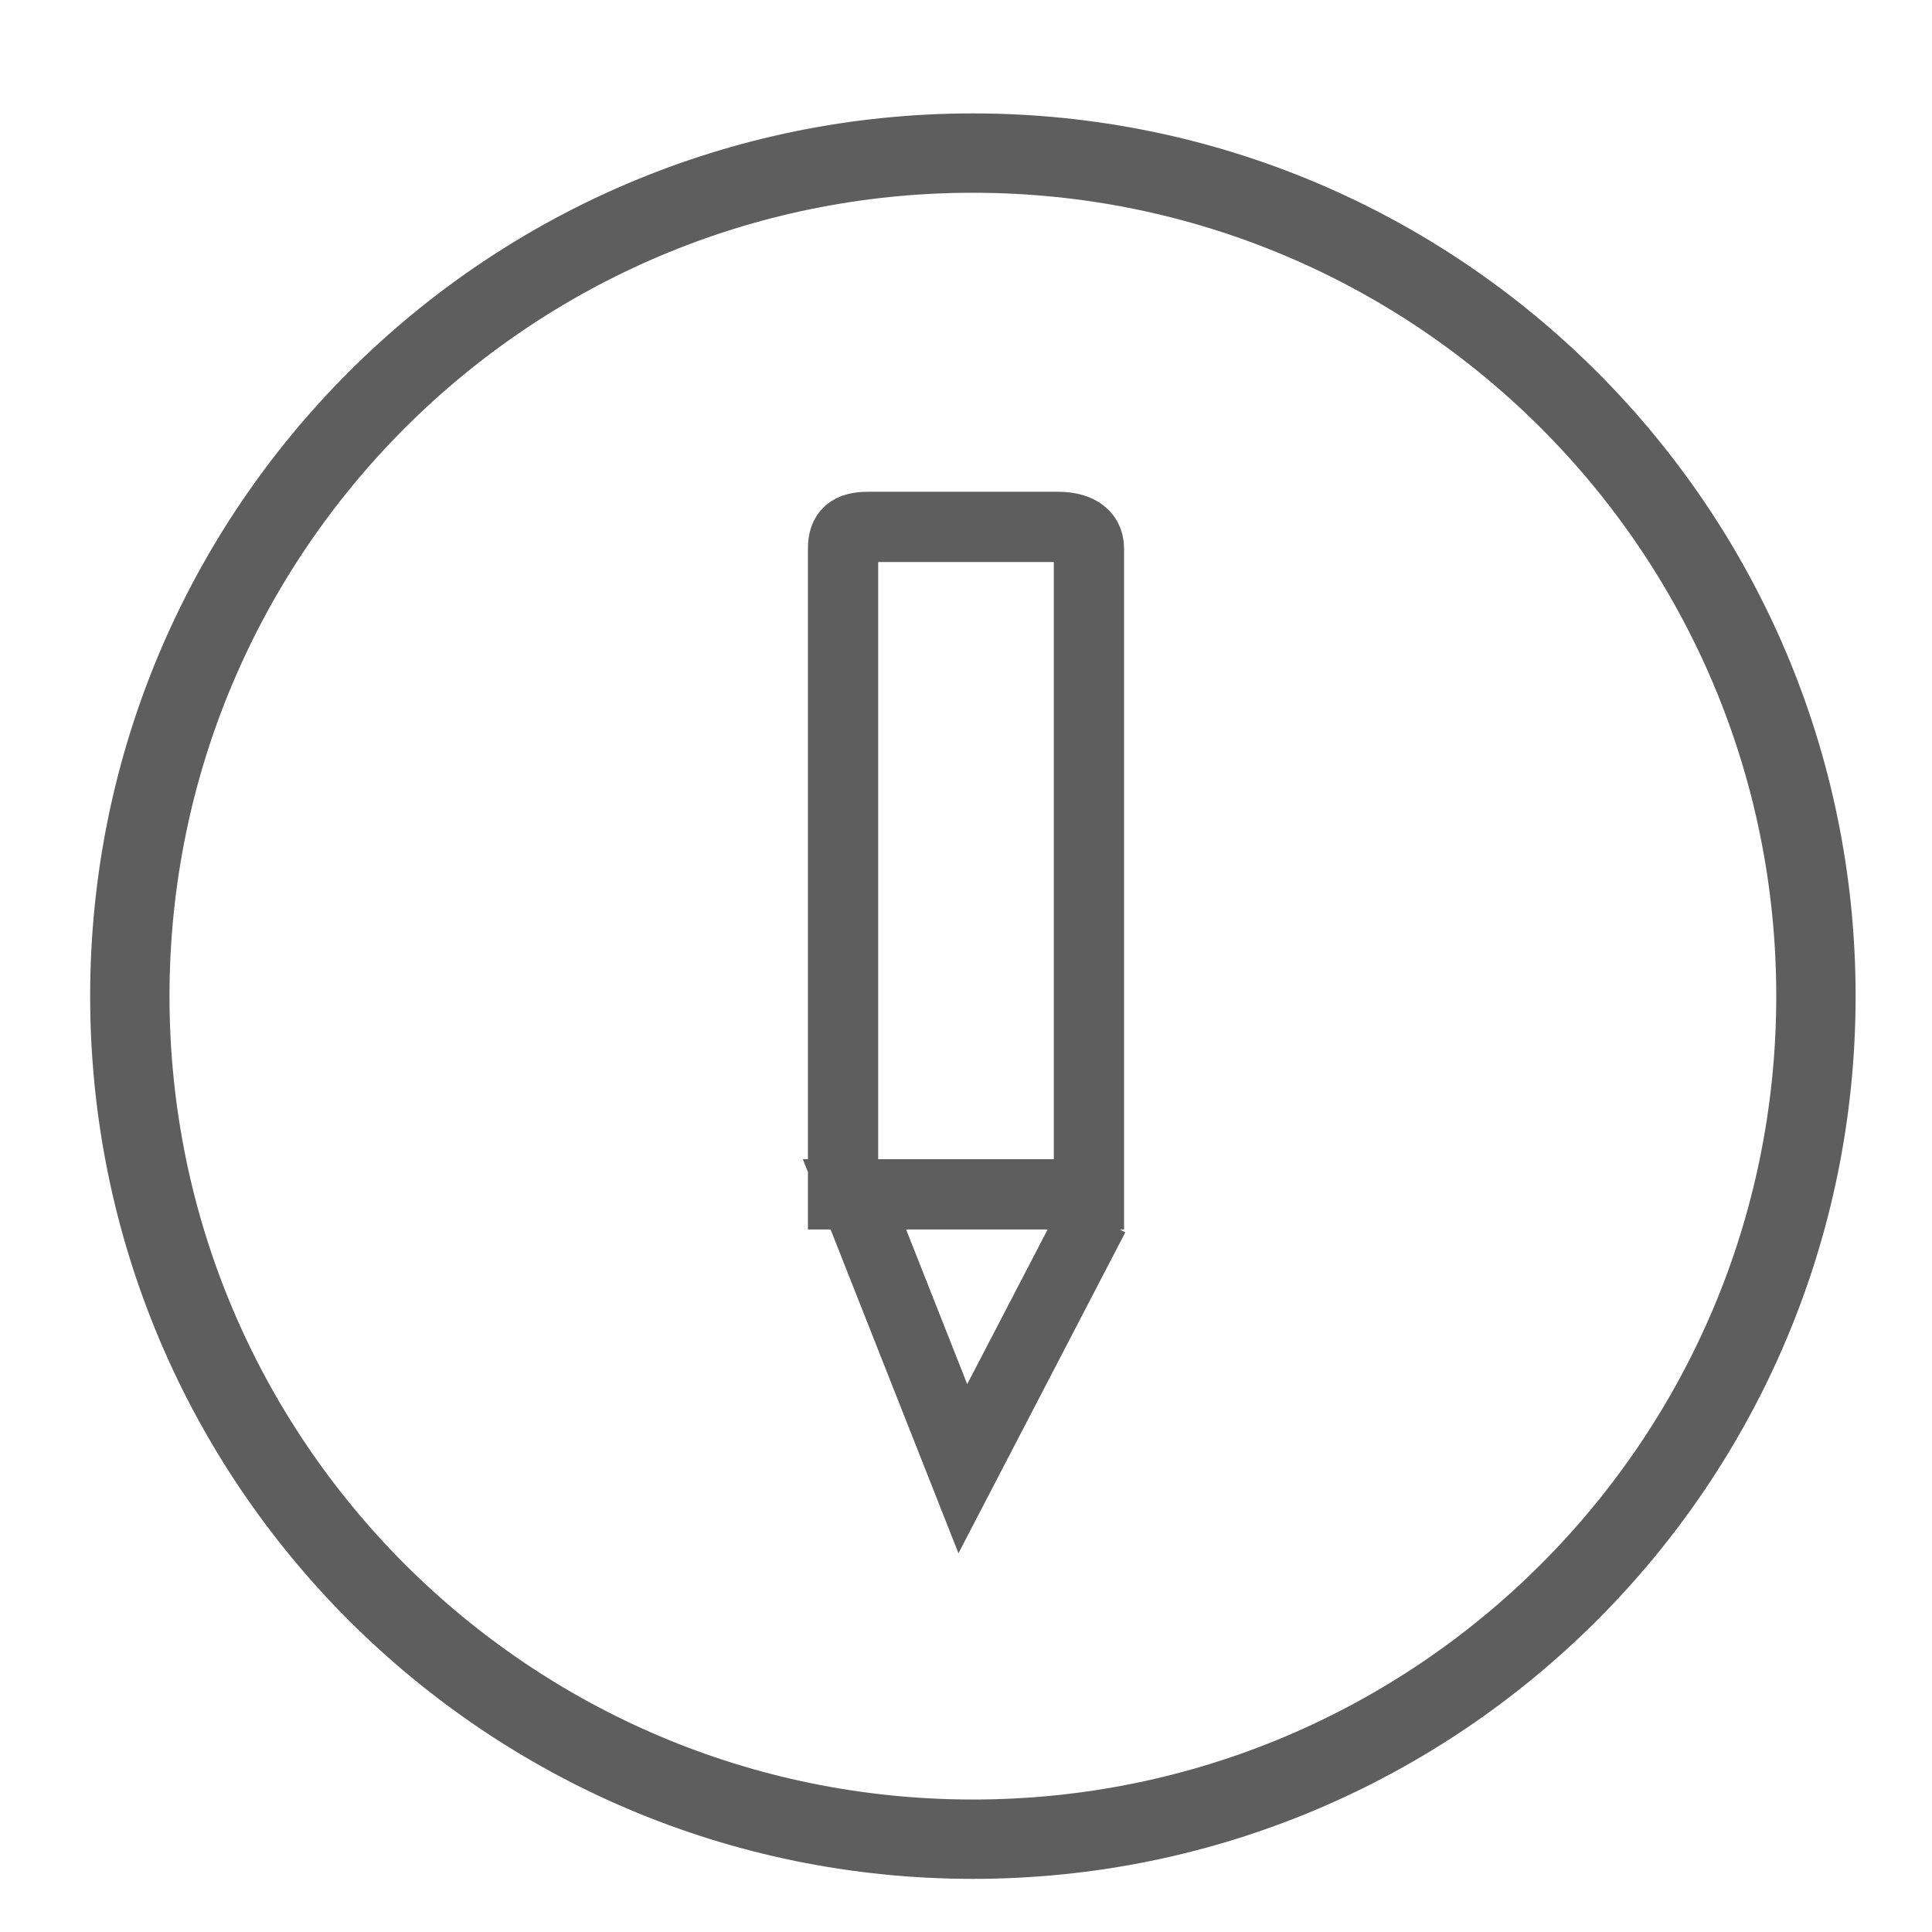
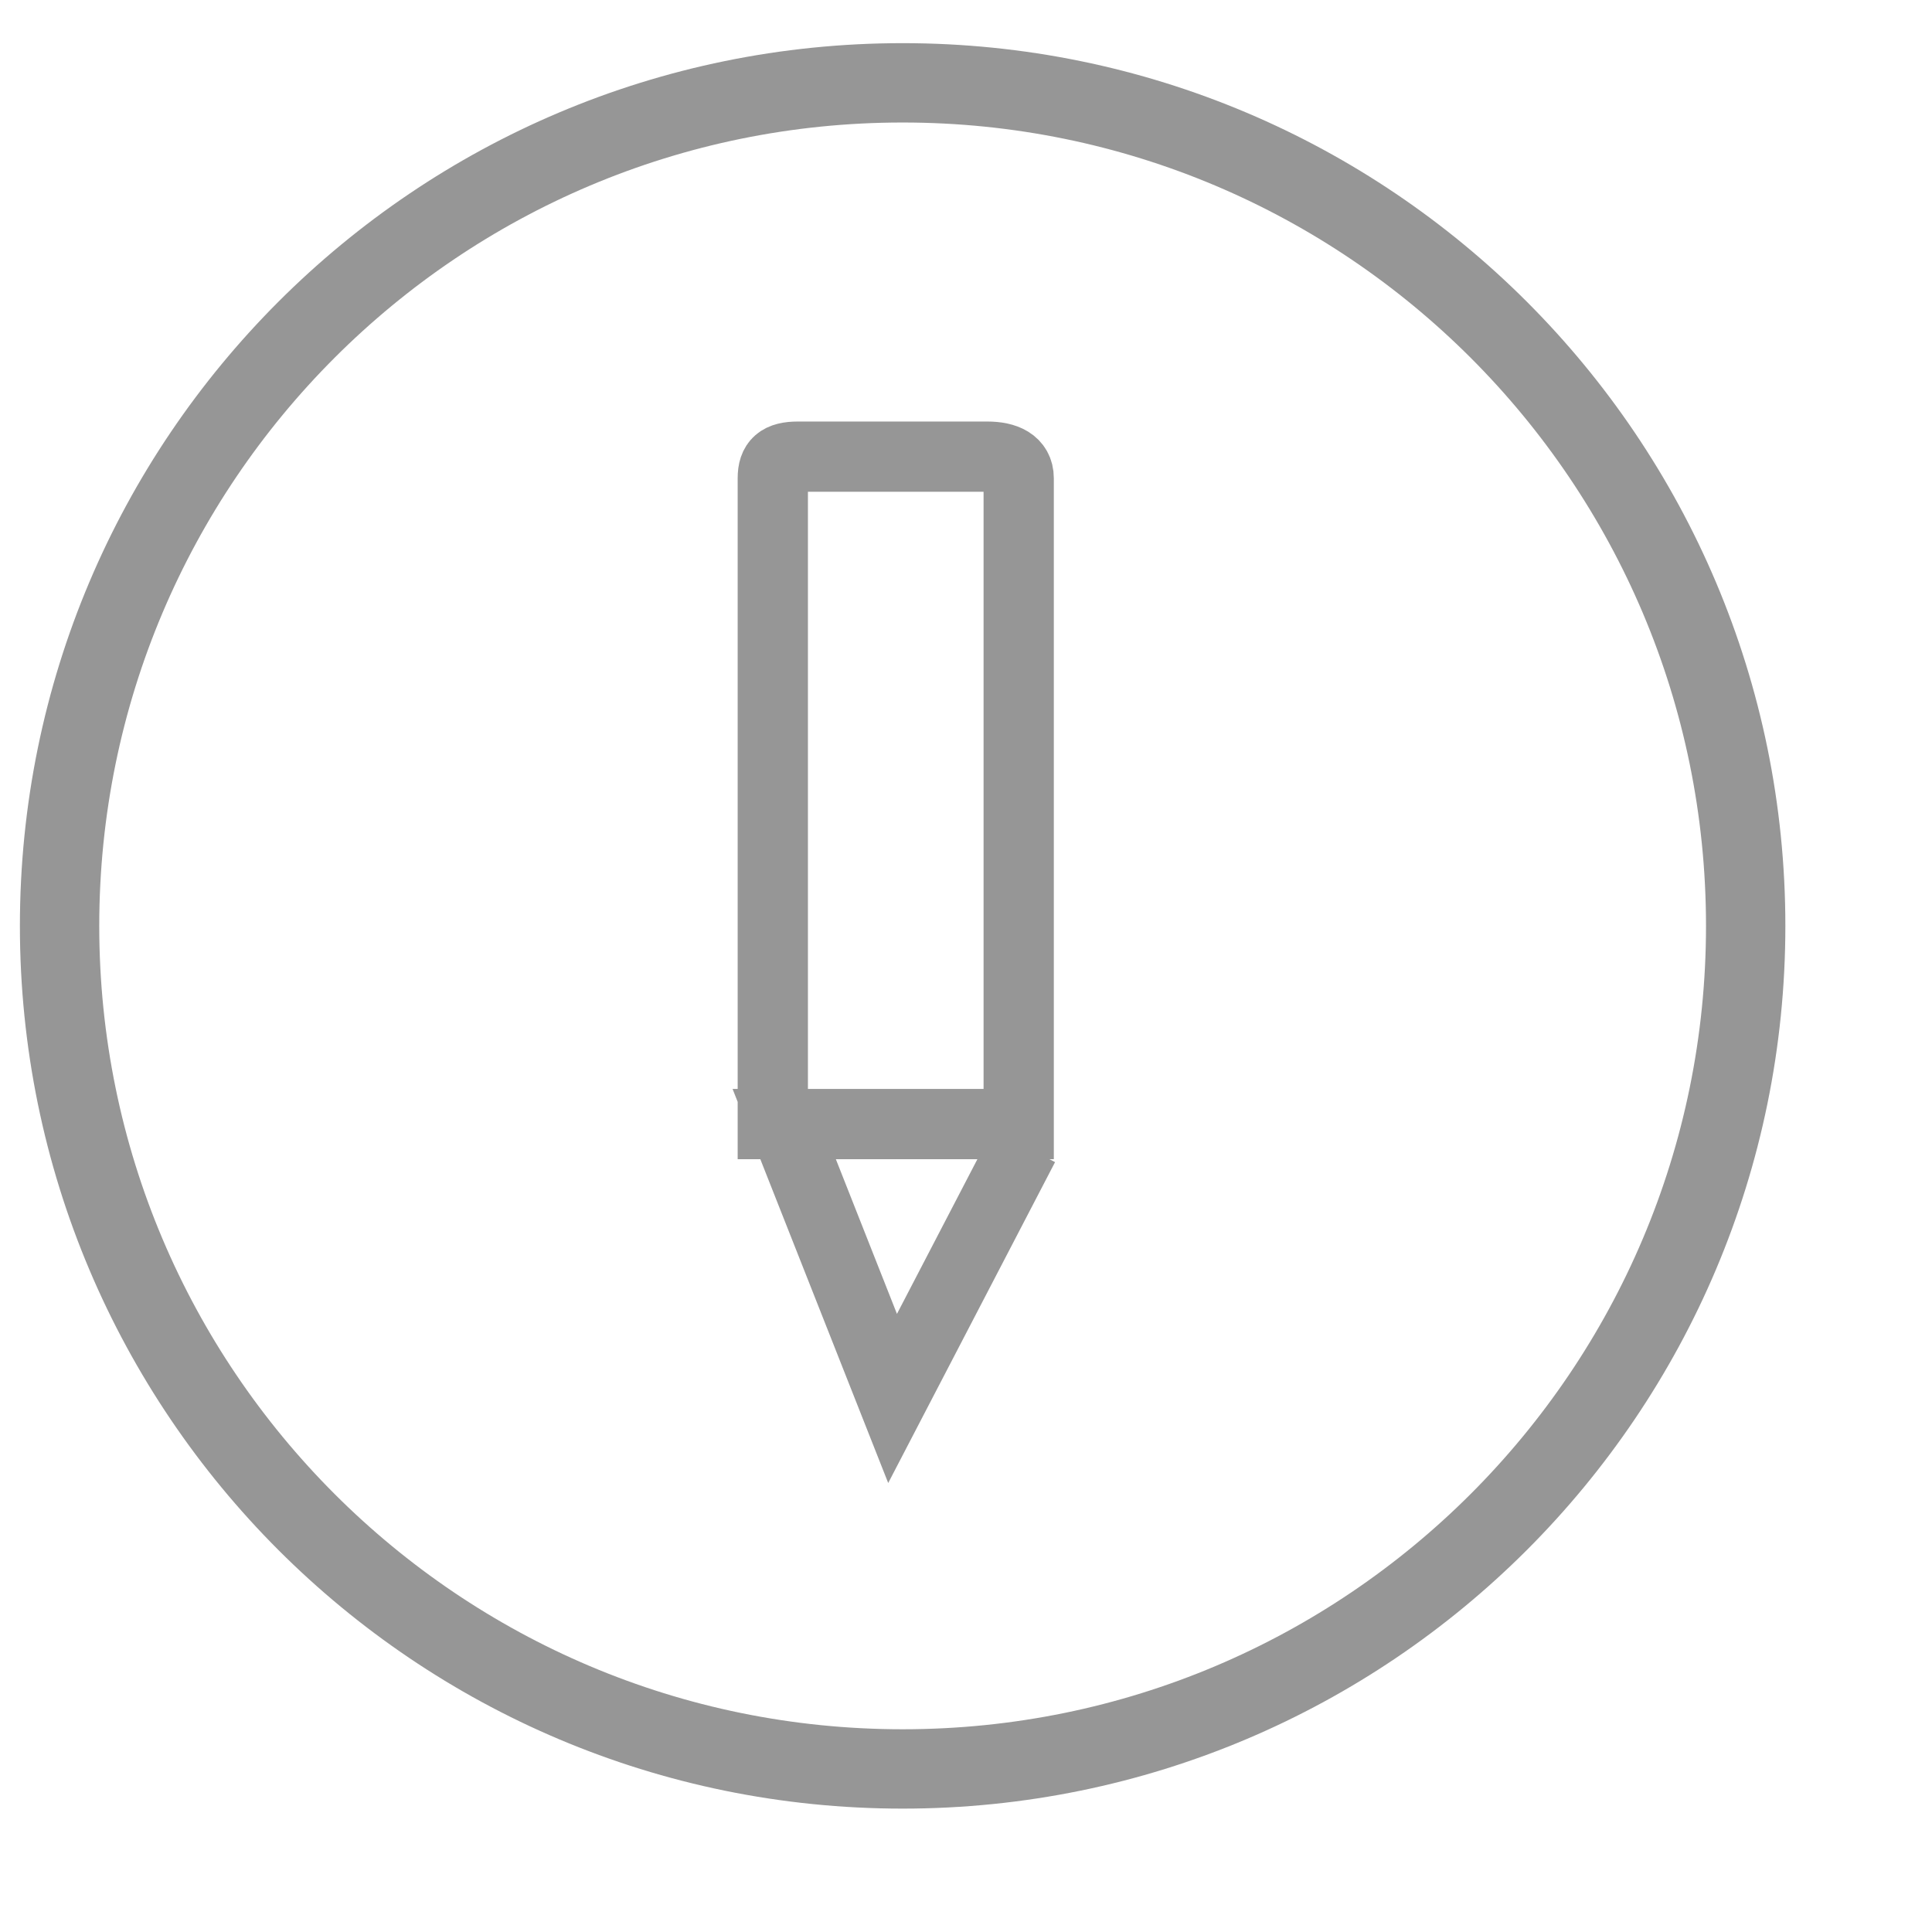
- <svg xmlns="http://www.w3.org/2000/svg" version="1.1" id="Layer_1" x="0px" y="0px" width="55px" height="55px" viewBox="-2 -2 55 55" enable-background="new -2 -2 55 55" xml:space="preserve">
+ <svg xmlns="http://www.w3.org/2000/svg" version="1.1" id="Layer_1" x="0px" y="0px" width="55px" height="55px" viewBox="0 0 55 55" enable-background="new 0 0 55 55" xml:space="preserve">
  <g>
-     <circle fill="none" stroke="#5E5E5E" stroke-width="2.259" stroke-miterlimit="10" cx="25.696" cy="26.358" r="24" />
-     <path fill="none" stroke="#5E5E5E" stroke-width="2" stroke-miterlimit="10" d="M22,33V13.613C22,13.172,22.195,13,22.713,13h5.393   C28.624,13,29,13.172,29,13.613V32h-6.675l3.085,7.811l3.738-7.19" />
+     <circle fill="none" stroke="#969696" stroke-width="2.259" stroke-miterlimit="10" cx="25.696" cy="26.358" r="24" />
+     <path fill="none" stroke="#969696" stroke-width="2" stroke-miterlimit="10" d="M22,33V13.613C22,13.172,22.195,13,22.713,13h5.393   C28.624,13,29,13.172,29,13.613V32h-6.675l3.085,7.811l3.738-7.189" />
  </g>
</svg>
